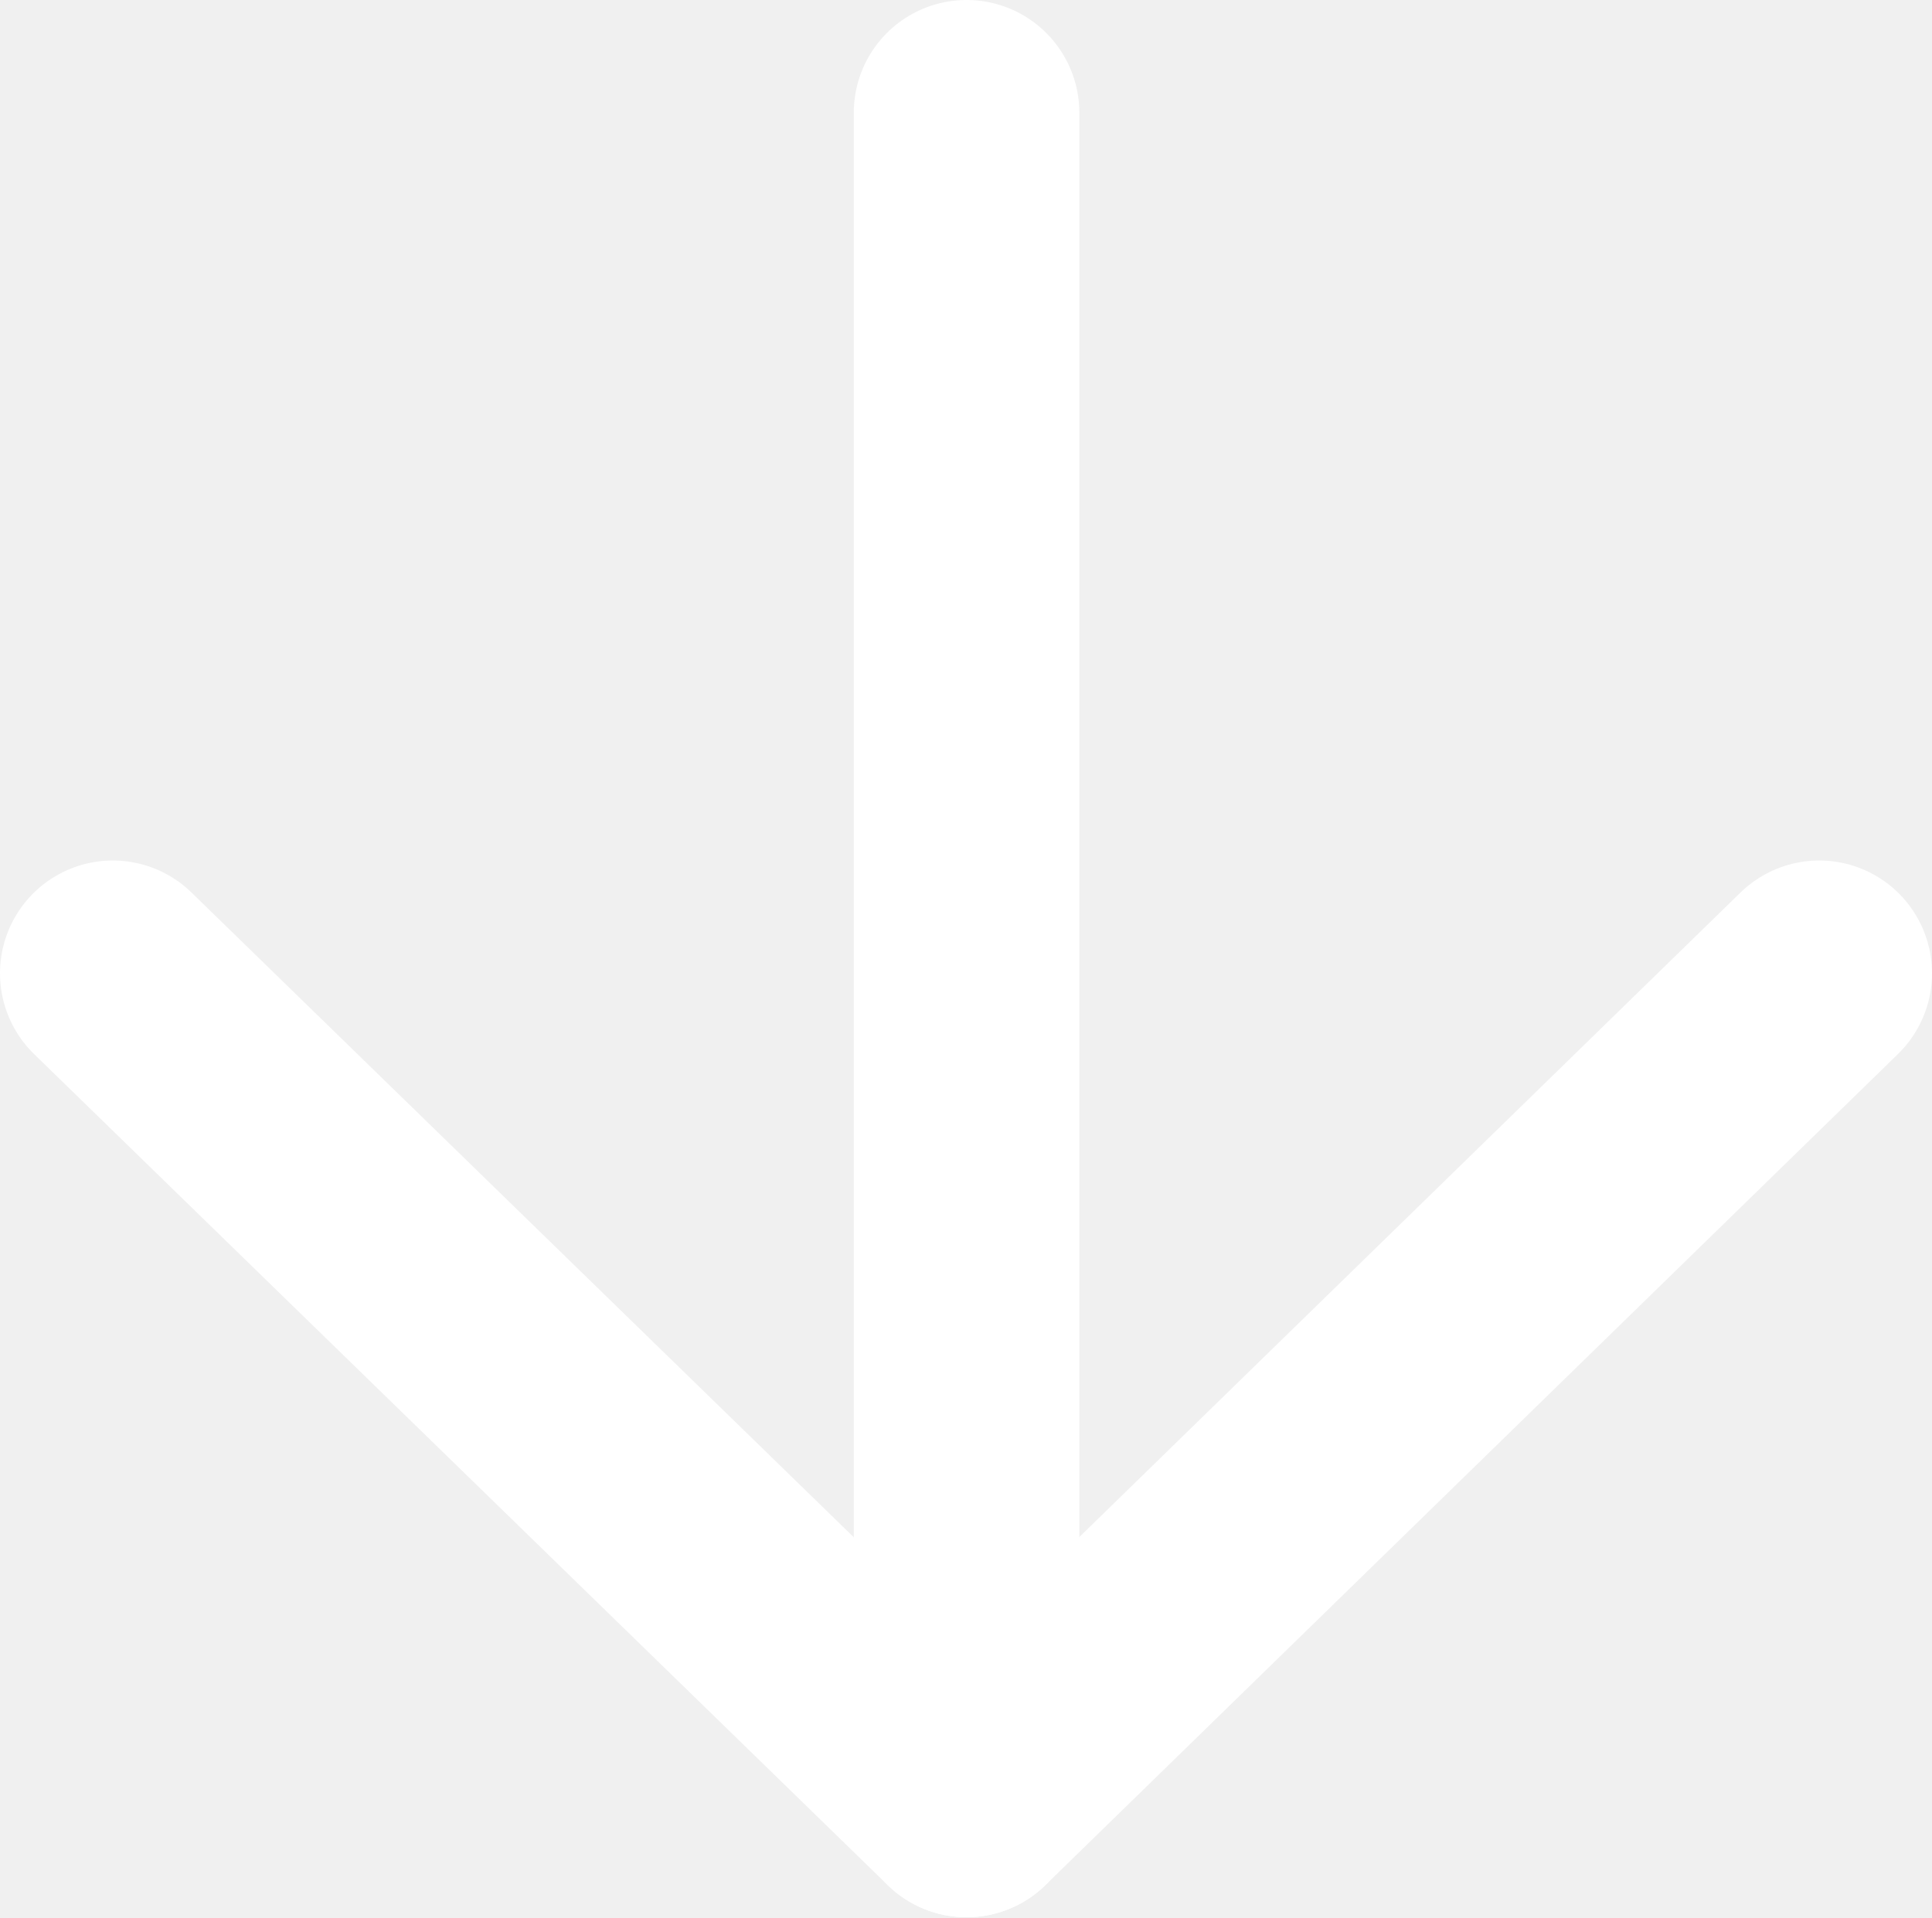
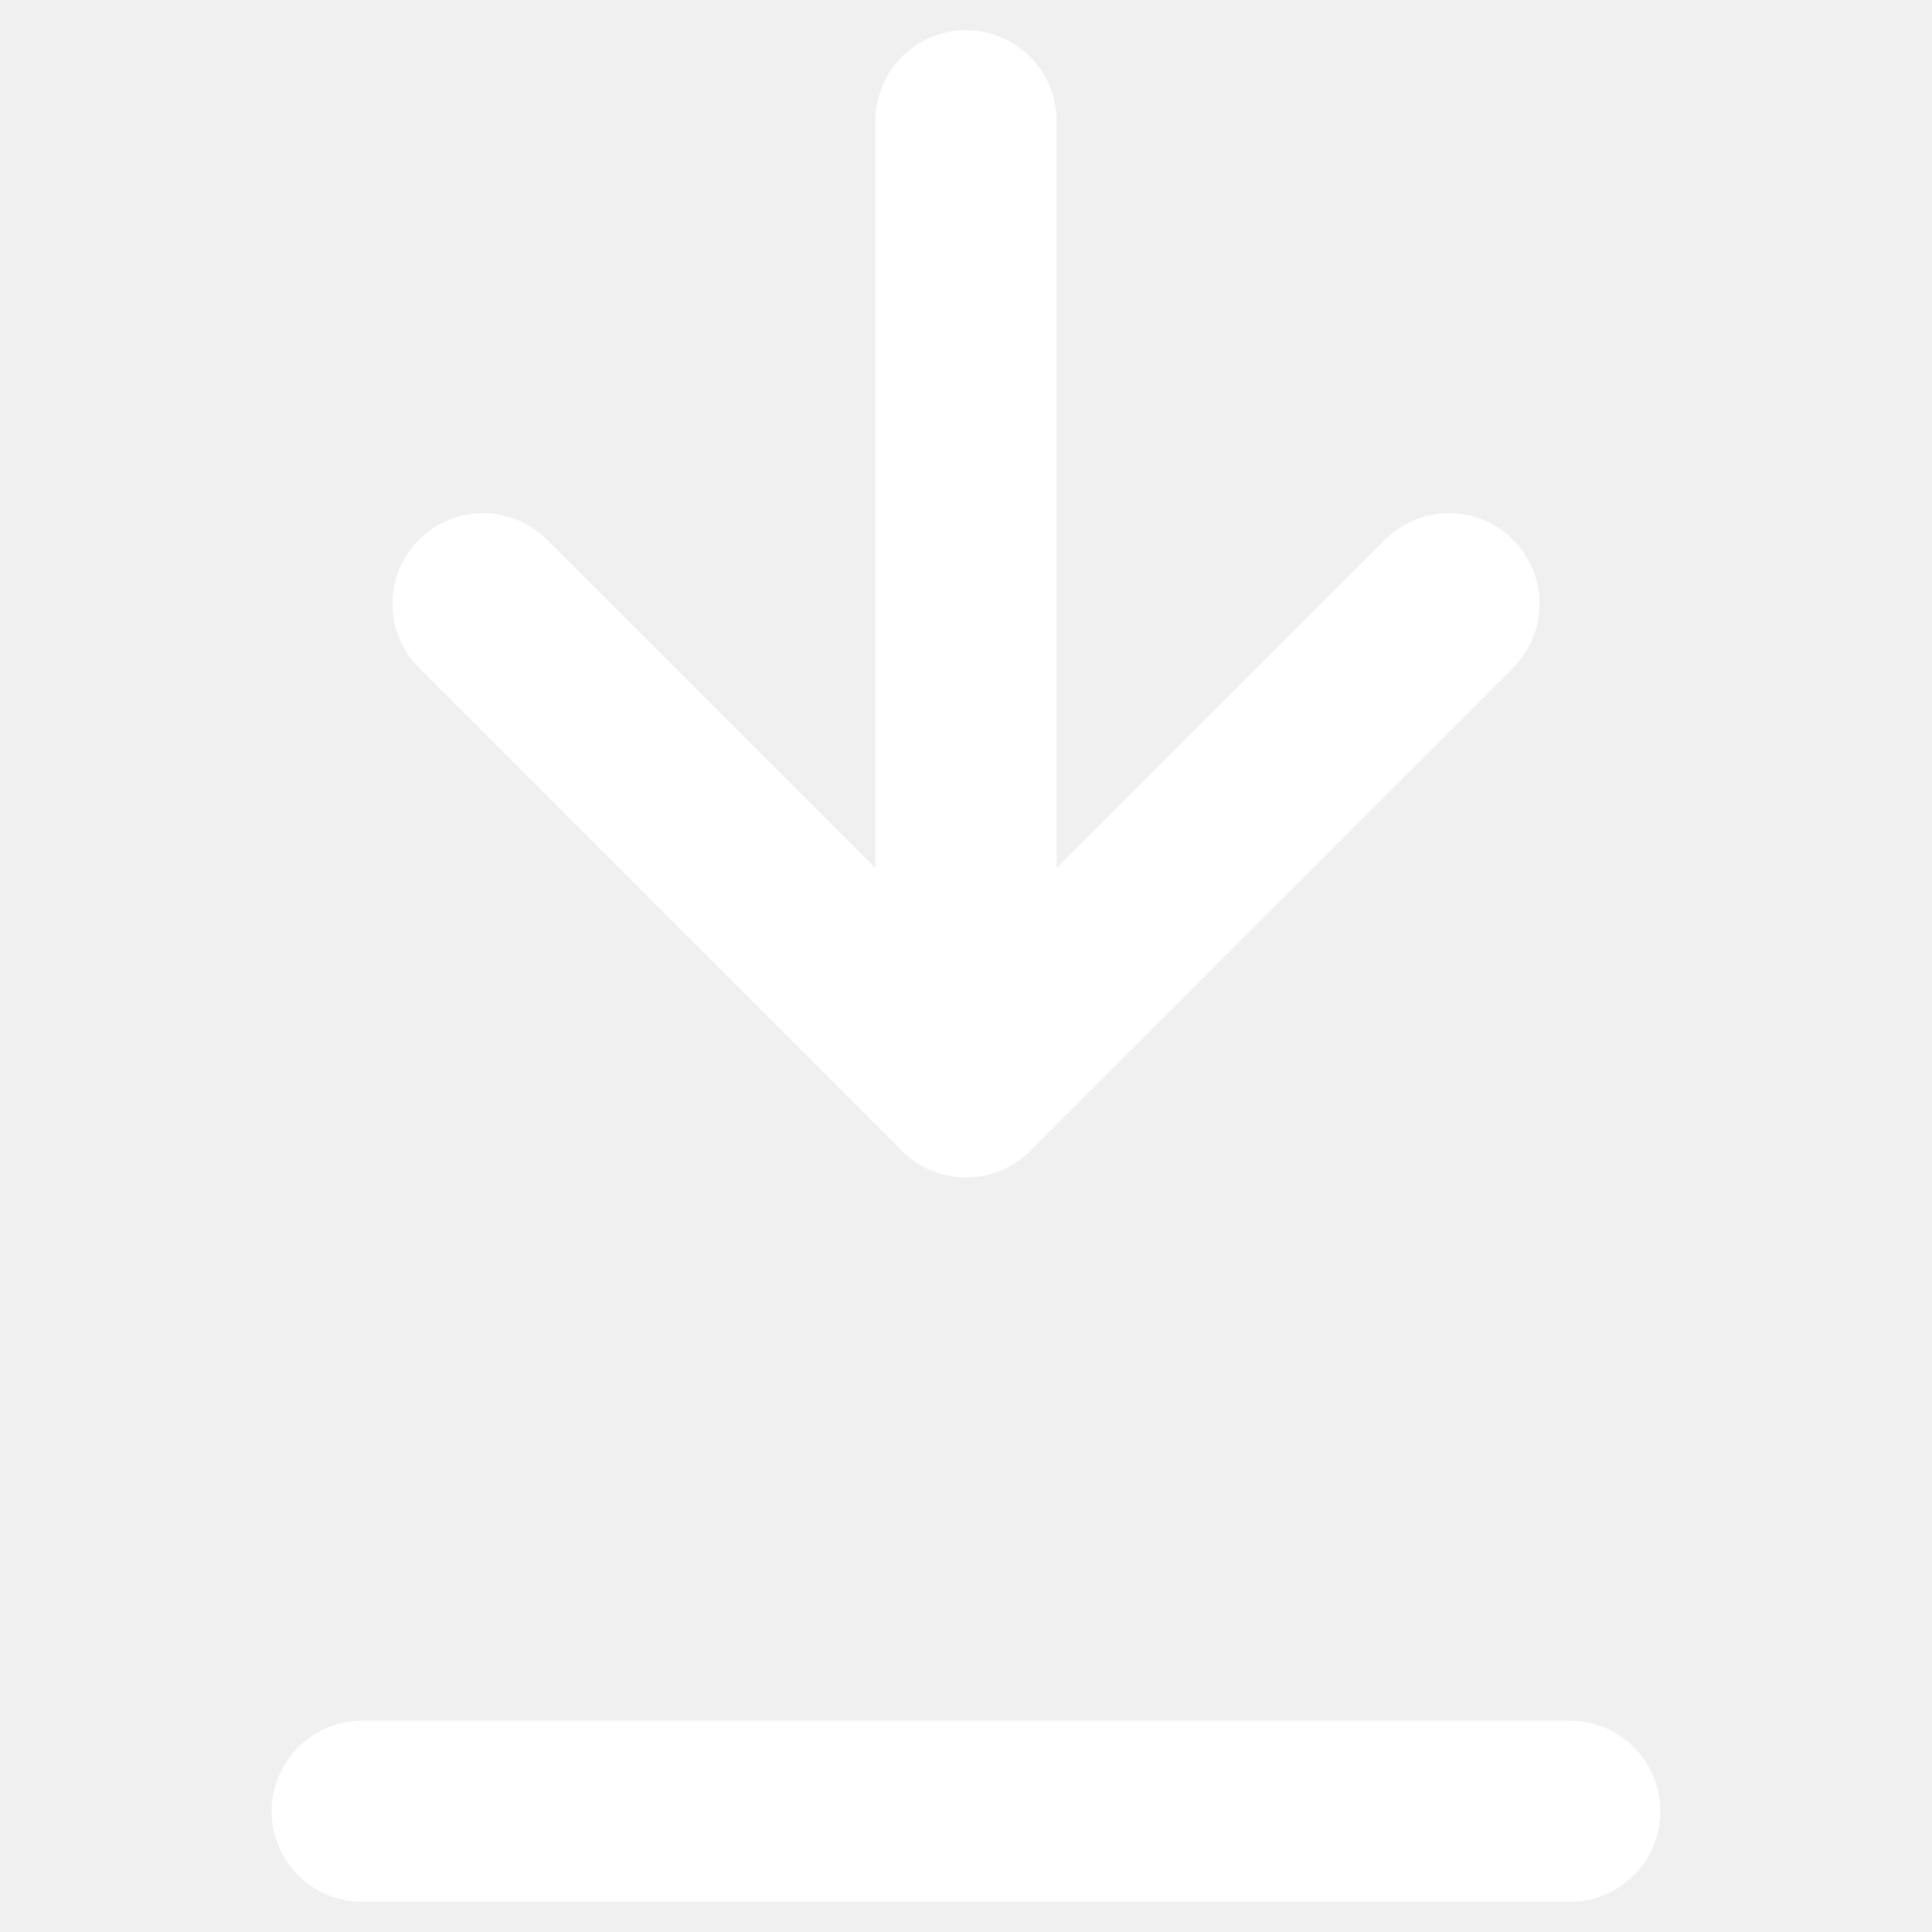
- <svg xmlns="http://www.w3.org/2000/svg" viewBox="0 0 17.13 17" height="16px">
+ <svg xmlns="http://www.w3.org/2000/svg" viewBox="0 0 16 16" height="18">
  <defs>
-     <style>.cls-1{fill:none;stroke:#fff;stroke-linecap:round;stroke-linejoin:round;stroke-width:2px;}</style>
+     <style>.cls-1,.cls-2,.cls-3{fill:none;}.cls-2,.cls-3{stroke:#fff;stroke-linecap:round;stroke-width:1.5px;}.cls-2{stroke-linejoin:round;}.cls-3{stroke-miterlimit:10;}</style>
  </defs>
-   <g id="Layer_2" data-name="Layer 2">
-     <g id="Layer_3" data-name="Layer 3">
-       <line class="cls-1" x1="8.57" y1="1" x2="8.57" y2="16" />
-       <polyline class="cls-1" points="1 8.63 8.57 16 16.13 8.63" />
+   <g id="Warstwa_2" data-name="Warstwa 2">
+     <g id="Warstwa_1-2" data-name="Warstwa 1">
+       <g id="arrow-down">
+         <rect class="cls-1" width="16" height="16" />
+         <line class="cls-2" x1="8" y1="9" x2="8" y2="1" />
+         <polyline class="cls-2" points="12 5 8 9 4 5" />
+         <line class="cls-3" x1="3" y1="15" x2="13" y2="15" />
+       </g>
    </g>
  </g>
</svg>
